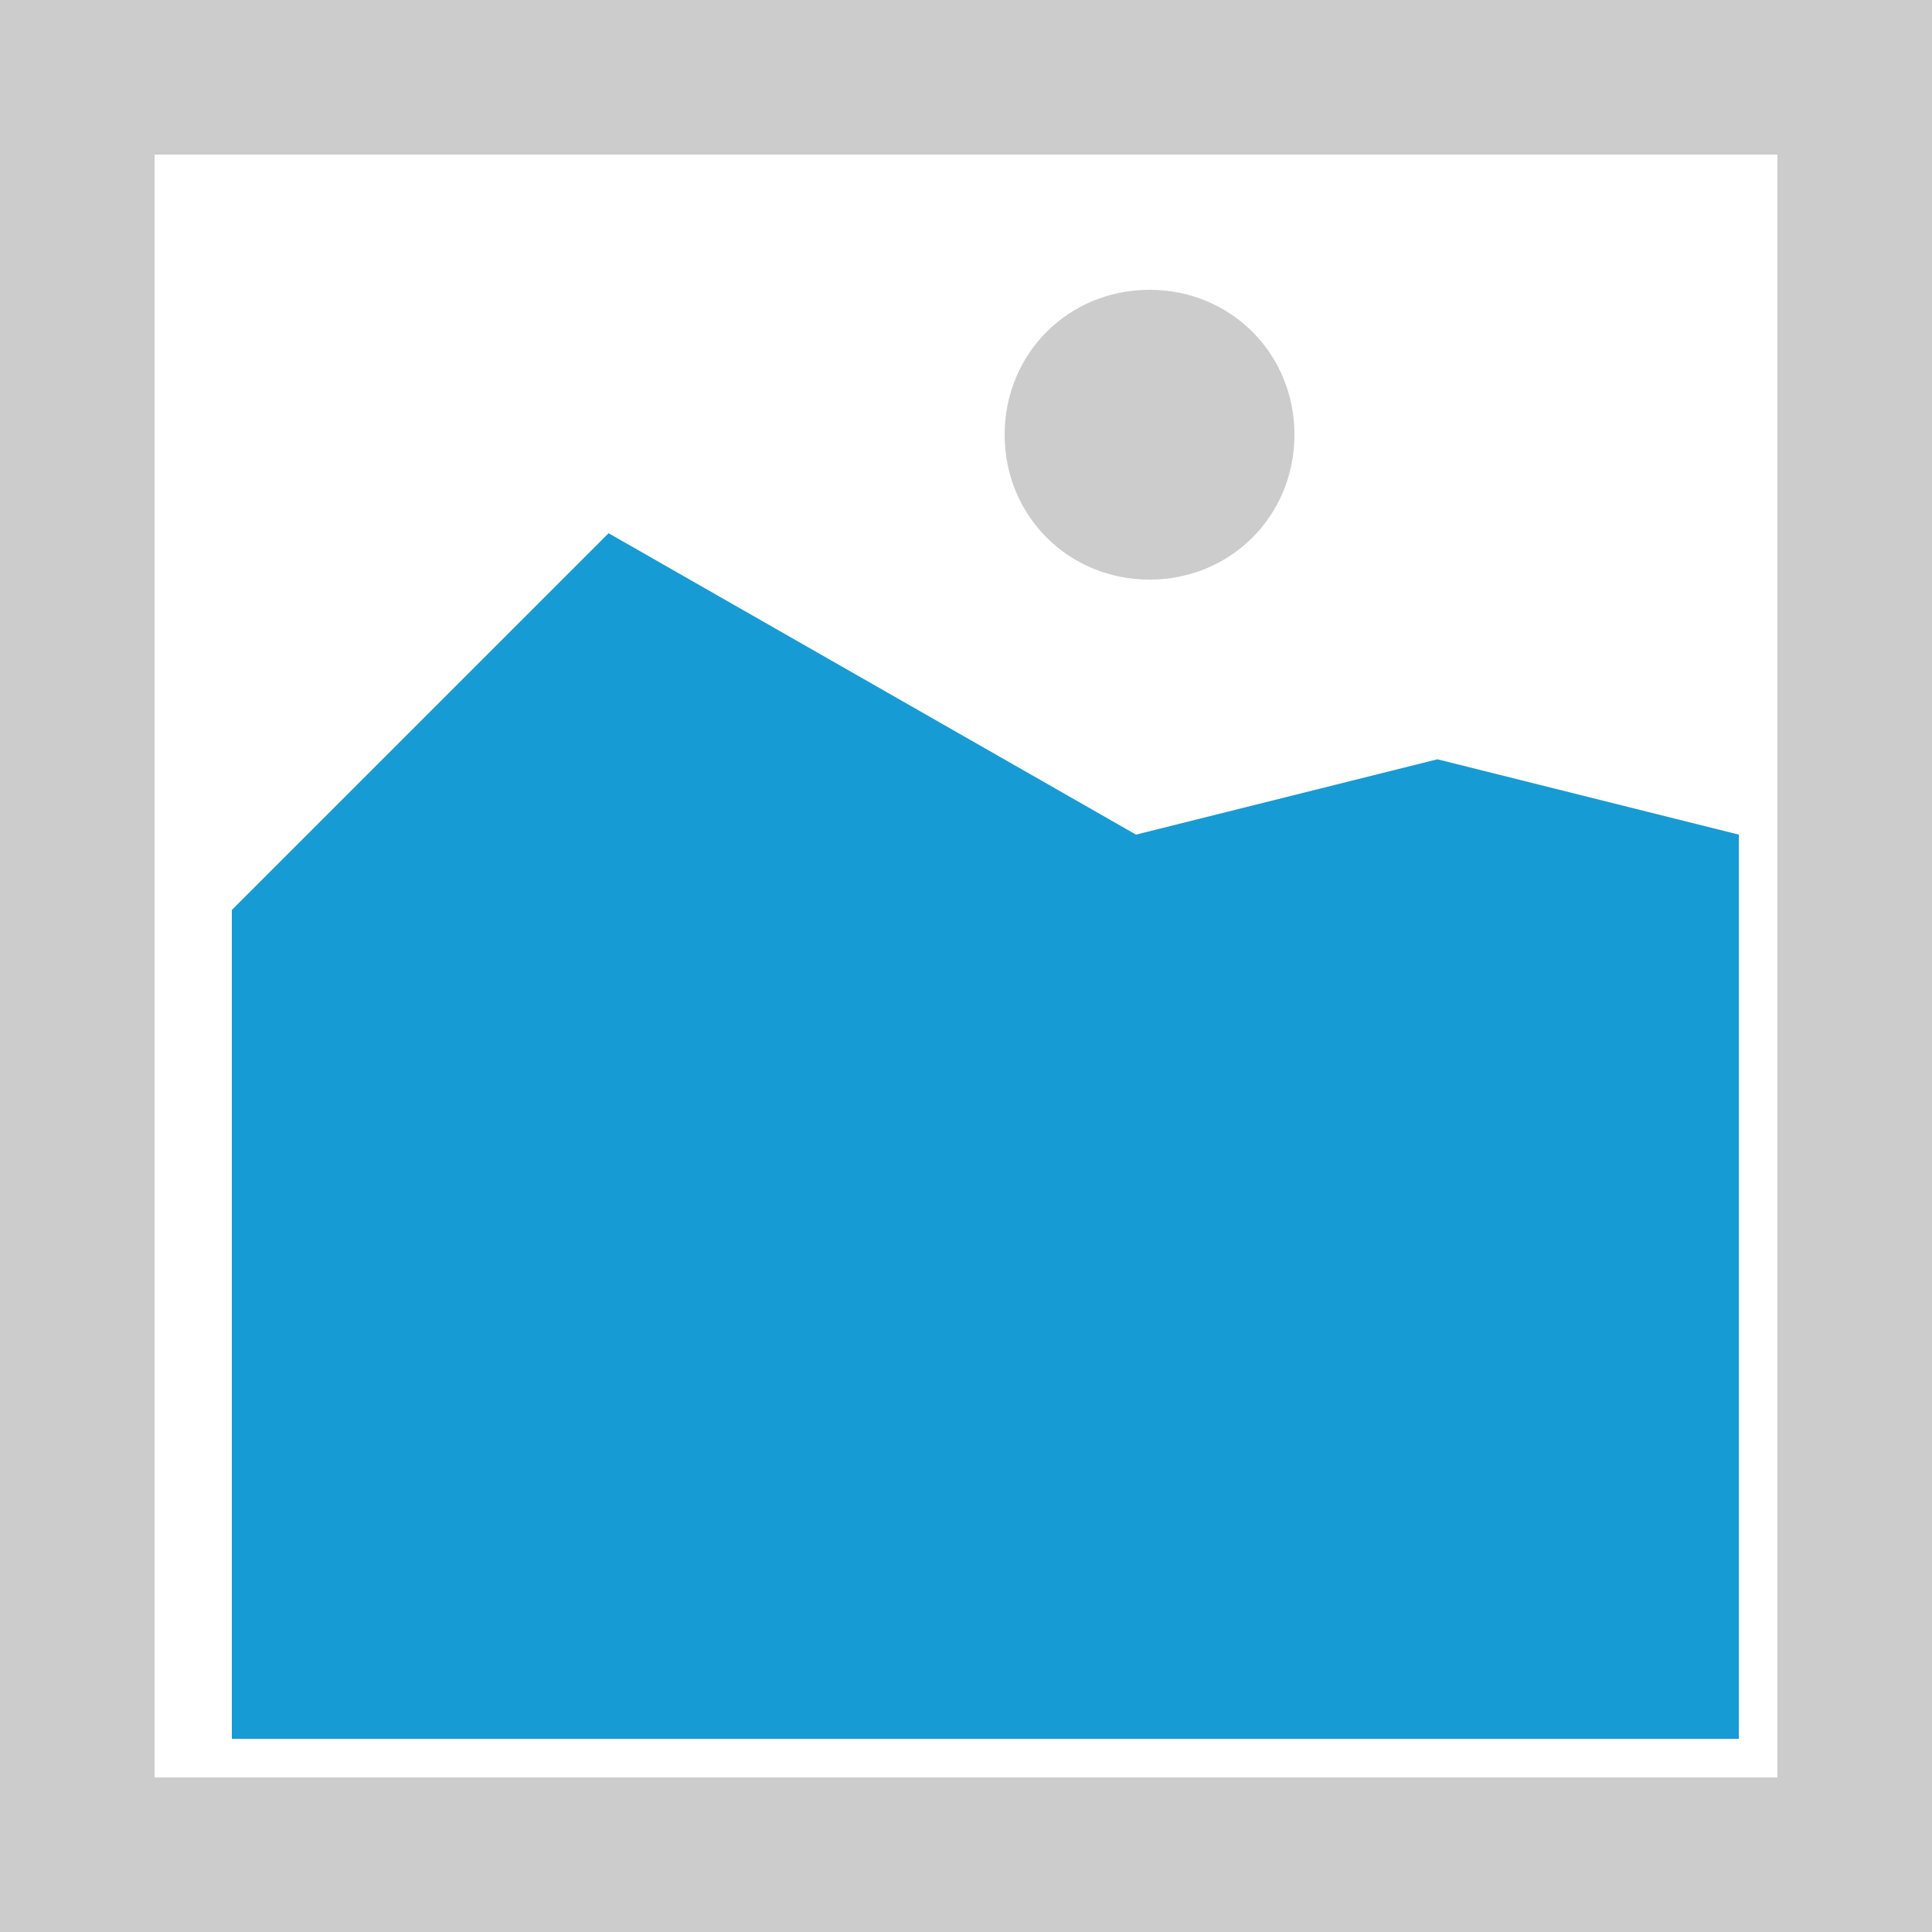
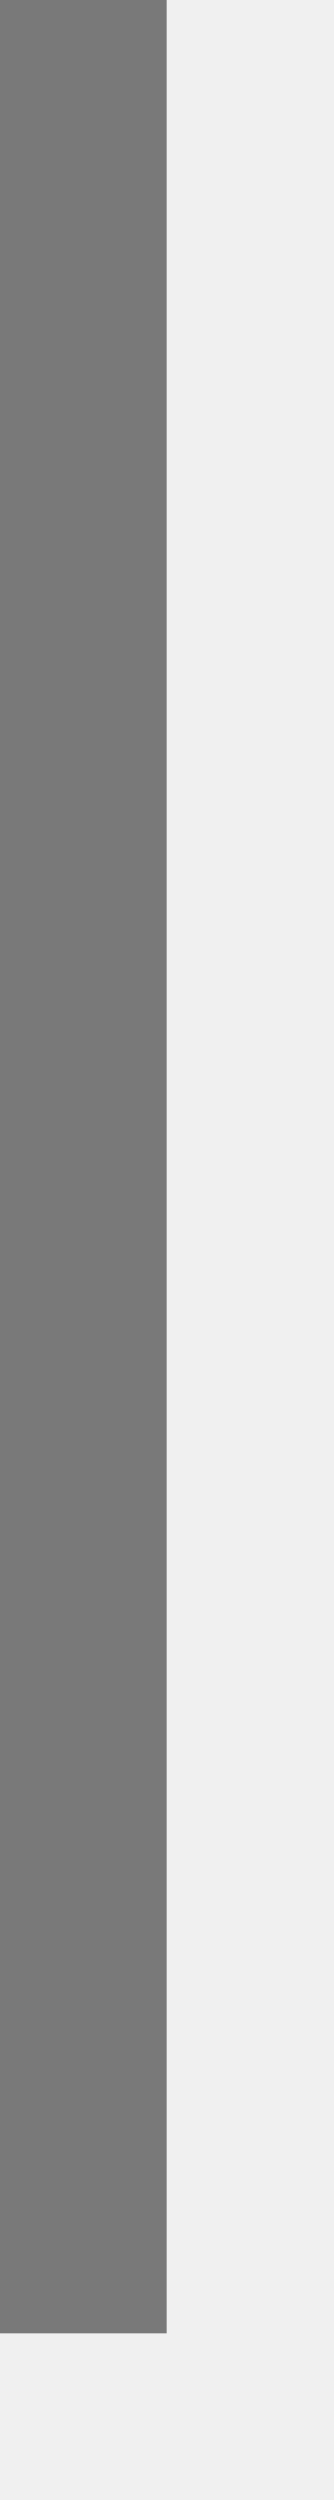
- <svg xmlns="http://www.w3.org/2000/svg" version="1.1" width="50px" height="50px">
-   <g transform="matrix(1 0 0 1 -134 -76 )">
-     <path d="M 134 76  L 184 76  L 184 126  L 134 126  L 134 76  " fill-rule="nonzero" fill="#cccccc" stroke="none" />
-     <path d="M 138 80  L 180 80  L 180 122  L 138 122  L 138 80  " fill-rule="nonzero" fill="#ffffff" stroke="none" />
-     <path d="M 163.75 91  C 161.65 91  160 89.35  160 87.25  C 160 85.15  161.65 83.5  163.75 83.5  C 165.85 83.5  167.5 85.15  167.5 87.25  C 167.5 89.35  165.85 91  163.75 91  " fill-rule="nonzero" fill="#cccccc" stroke="none" />
-     <path d="M 140 121  L 140 99.55  L 149.75 89.8  L 163.4 97.6  L 171.2 95.65  L 179 97.6  L 179 121  L 140 121  " fill-rule="nonzero" fill="#169bd5" stroke="none" />
+ <svg xmlns="http://www.w3.org/2000/svg" version="1.1" width="2px" height="15px">
+   <g transform="matrix(1 0 0 1 -456 -36 )">
+     <path d="M 456.5 36  L 456.5 50  " stroke-width="1" stroke="#797979" fill="none" />
  </g>
</svg>
